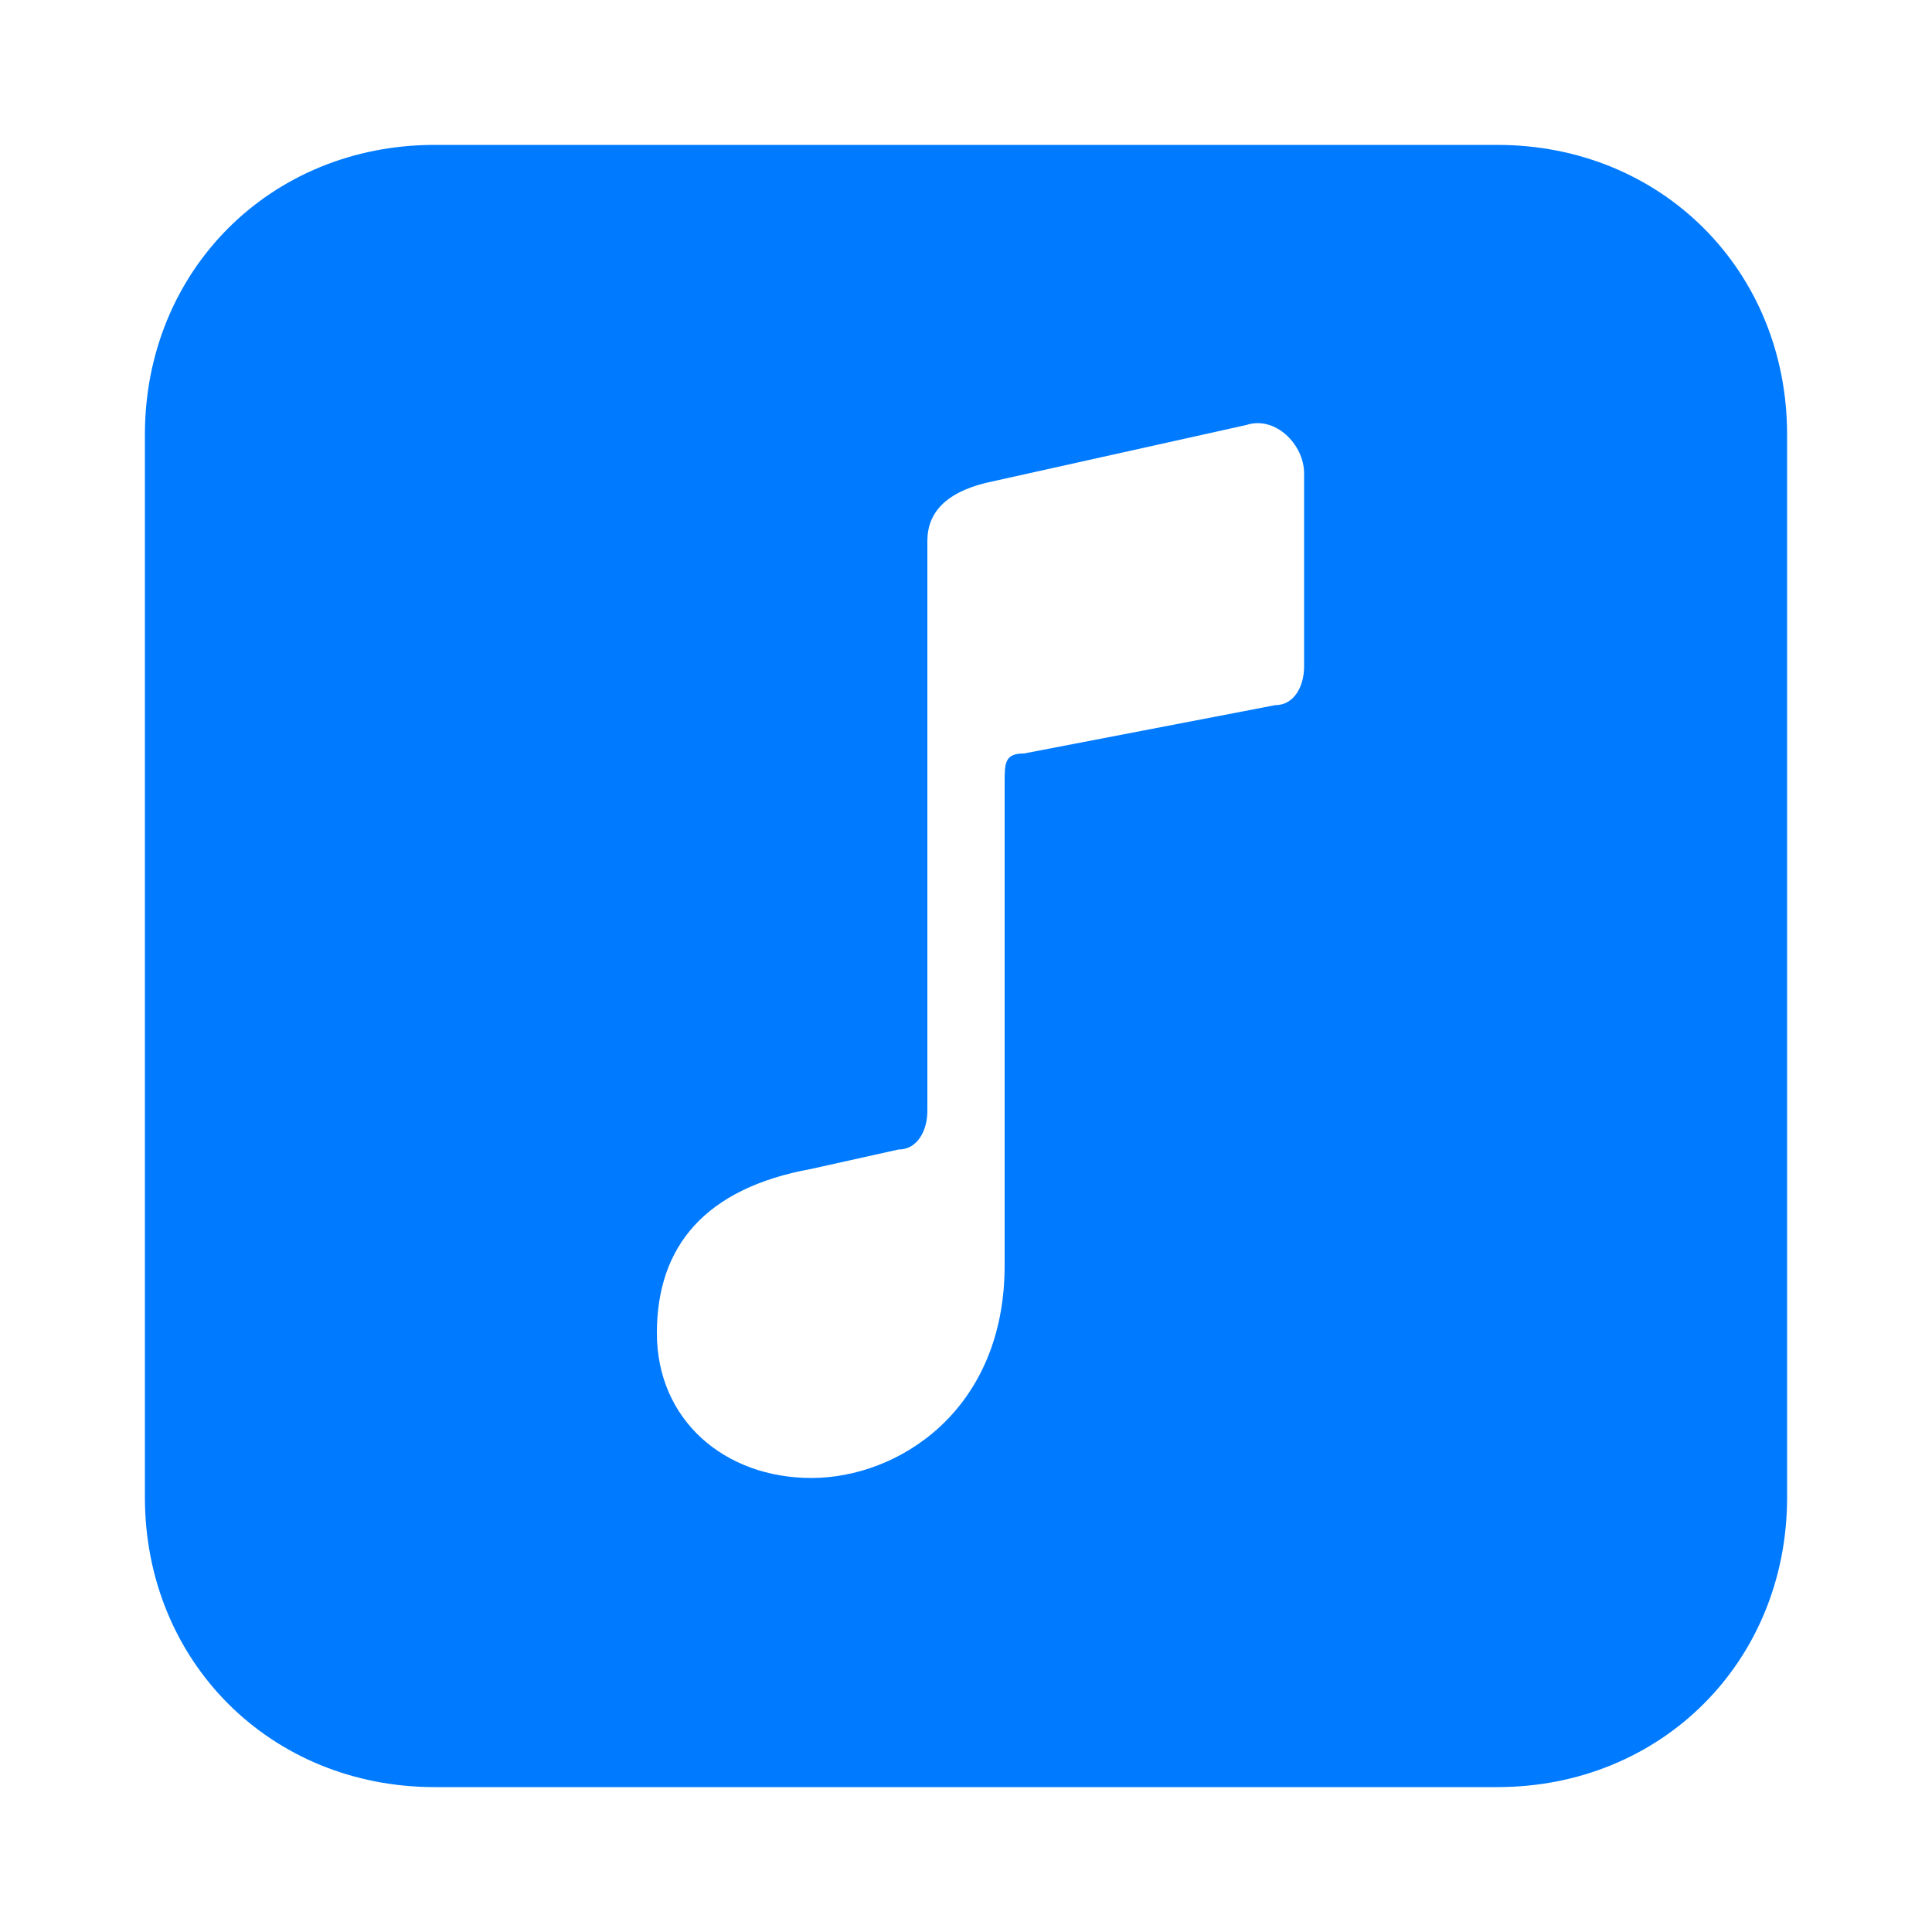
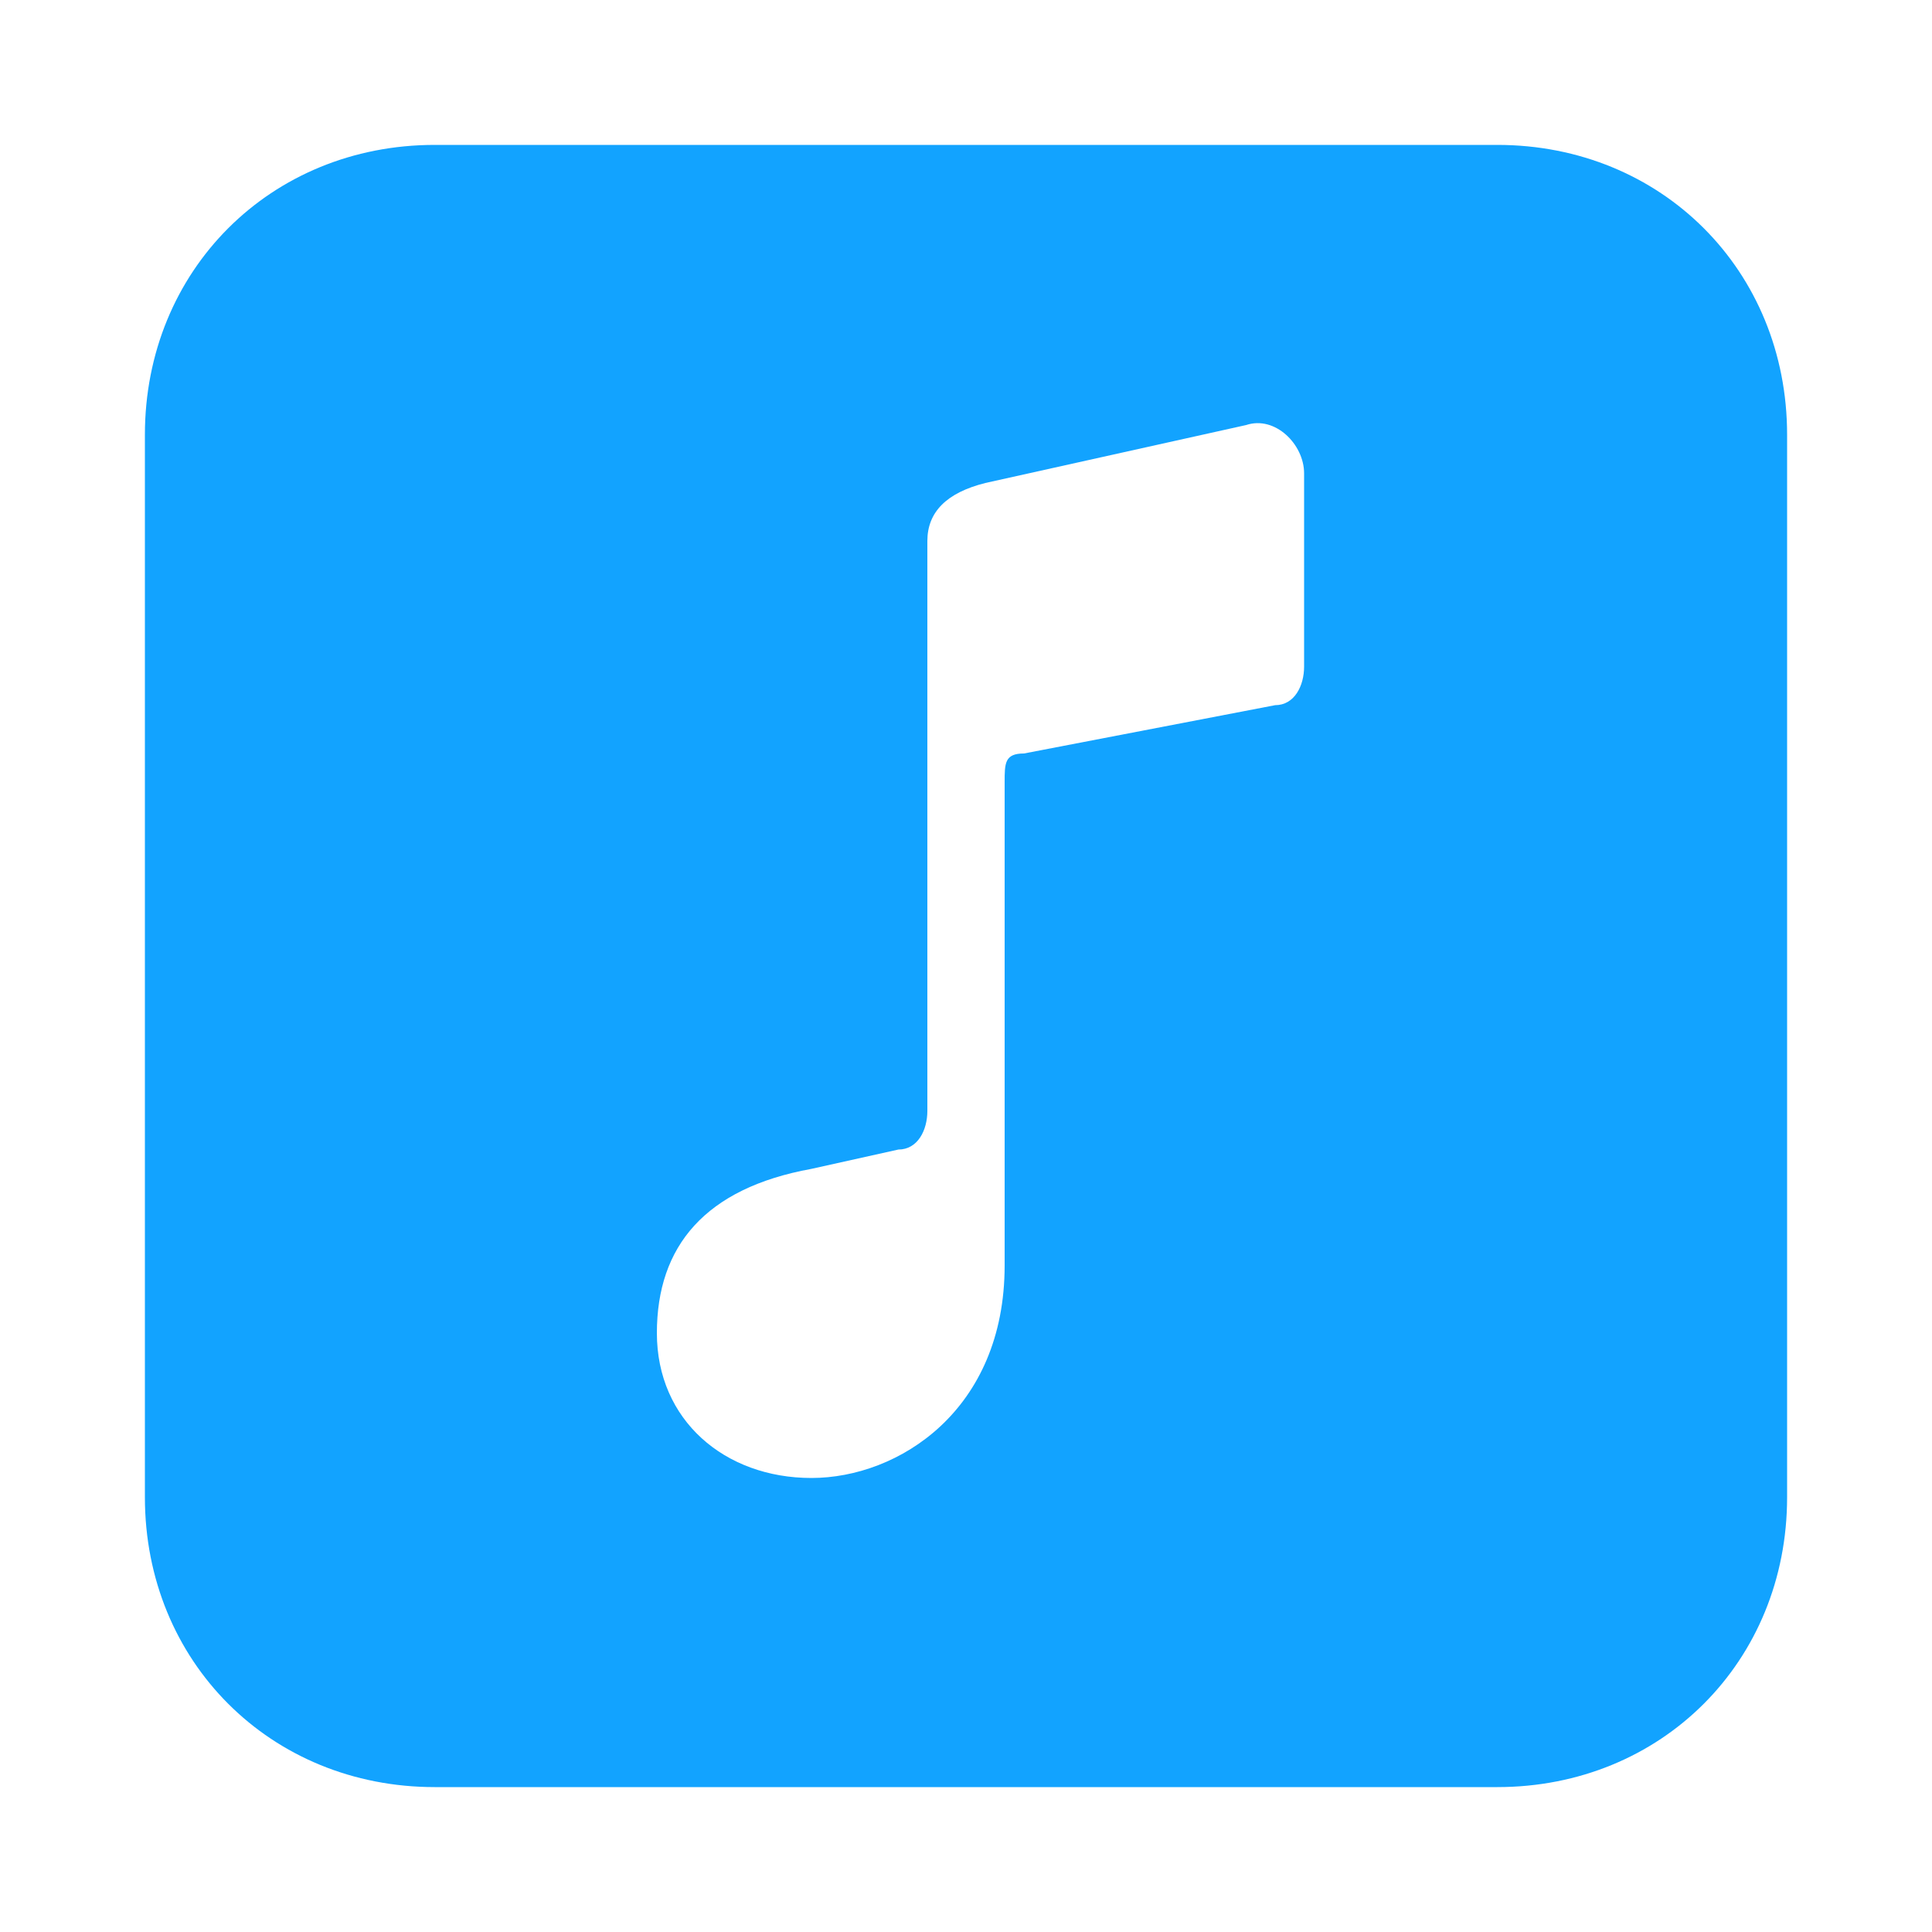
<svg xmlns="http://www.w3.org/2000/svg" version="1.1" id="图层_1" x="0px" y="0px" viewBox="0 0 20 20" enable-background="new 0 0 20 20" xml:space="preserve">
-   <path fill-rule="evenodd" clip-rule="evenodd" fill="#007AFF" d="M4.5,1.5c-1.7,0-3,1.3-3,3v11c0,1.7,1.3,3,3,3h11c1.7,0,3-1.3,3-3  v-11c0-1.7-1.3-3-3-3H4.5z M13.2,7.3c0.2,0,0.3-0.2,0.3-0.4v-2c0-0.3-0.3-0.6-0.6-0.5L10.2,5C9.8,5.1,9.6,5.3,9.6,5.6l0,5.9  c0,0.2-0.1,0.4-0.3,0.4l-0.9,0.2c-1.1,0.2-1.6,0.8-1.6,1.7c0,0.9,0.7,1.5,1.6,1.5c0.9,0,2-0.7,2-2.2V8.1c0-0.2,0-0.3,0.2-0.3  L13.2,7.3z" />
+   <path fill-rule="evenodd" clip-rule="evenodd" fill="#12A3FF" d="M4.5,1.5c-1.7,0-3,1.3-3,3v11c0,1.7,1.3,3,3,3h11c1.7,0,3-1.3,3-3  v-11c0-1.7-1.3-3-3-3H4.5z M13.2,7.3c0.2,0,0.3-0.2,0.3-0.4v-2c0-0.3-0.3-0.6-0.6-0.5L10.2,5C9.8,5.1,9.6,5.3,9.6,5.6l0,5.9  c0,0.2-0.1,0.4-0.3,0.4l-0.9,0.2c-1.1,0.2-1.6,0.8-1.6,1.7c0,0.9,0.7,1.5,1.6,1.5c0.9,0,2-0.7,2-2.2V8.1c0-0.2,0-0.3,0.2-0.3  L13.2,7.3z" />
</svg>
